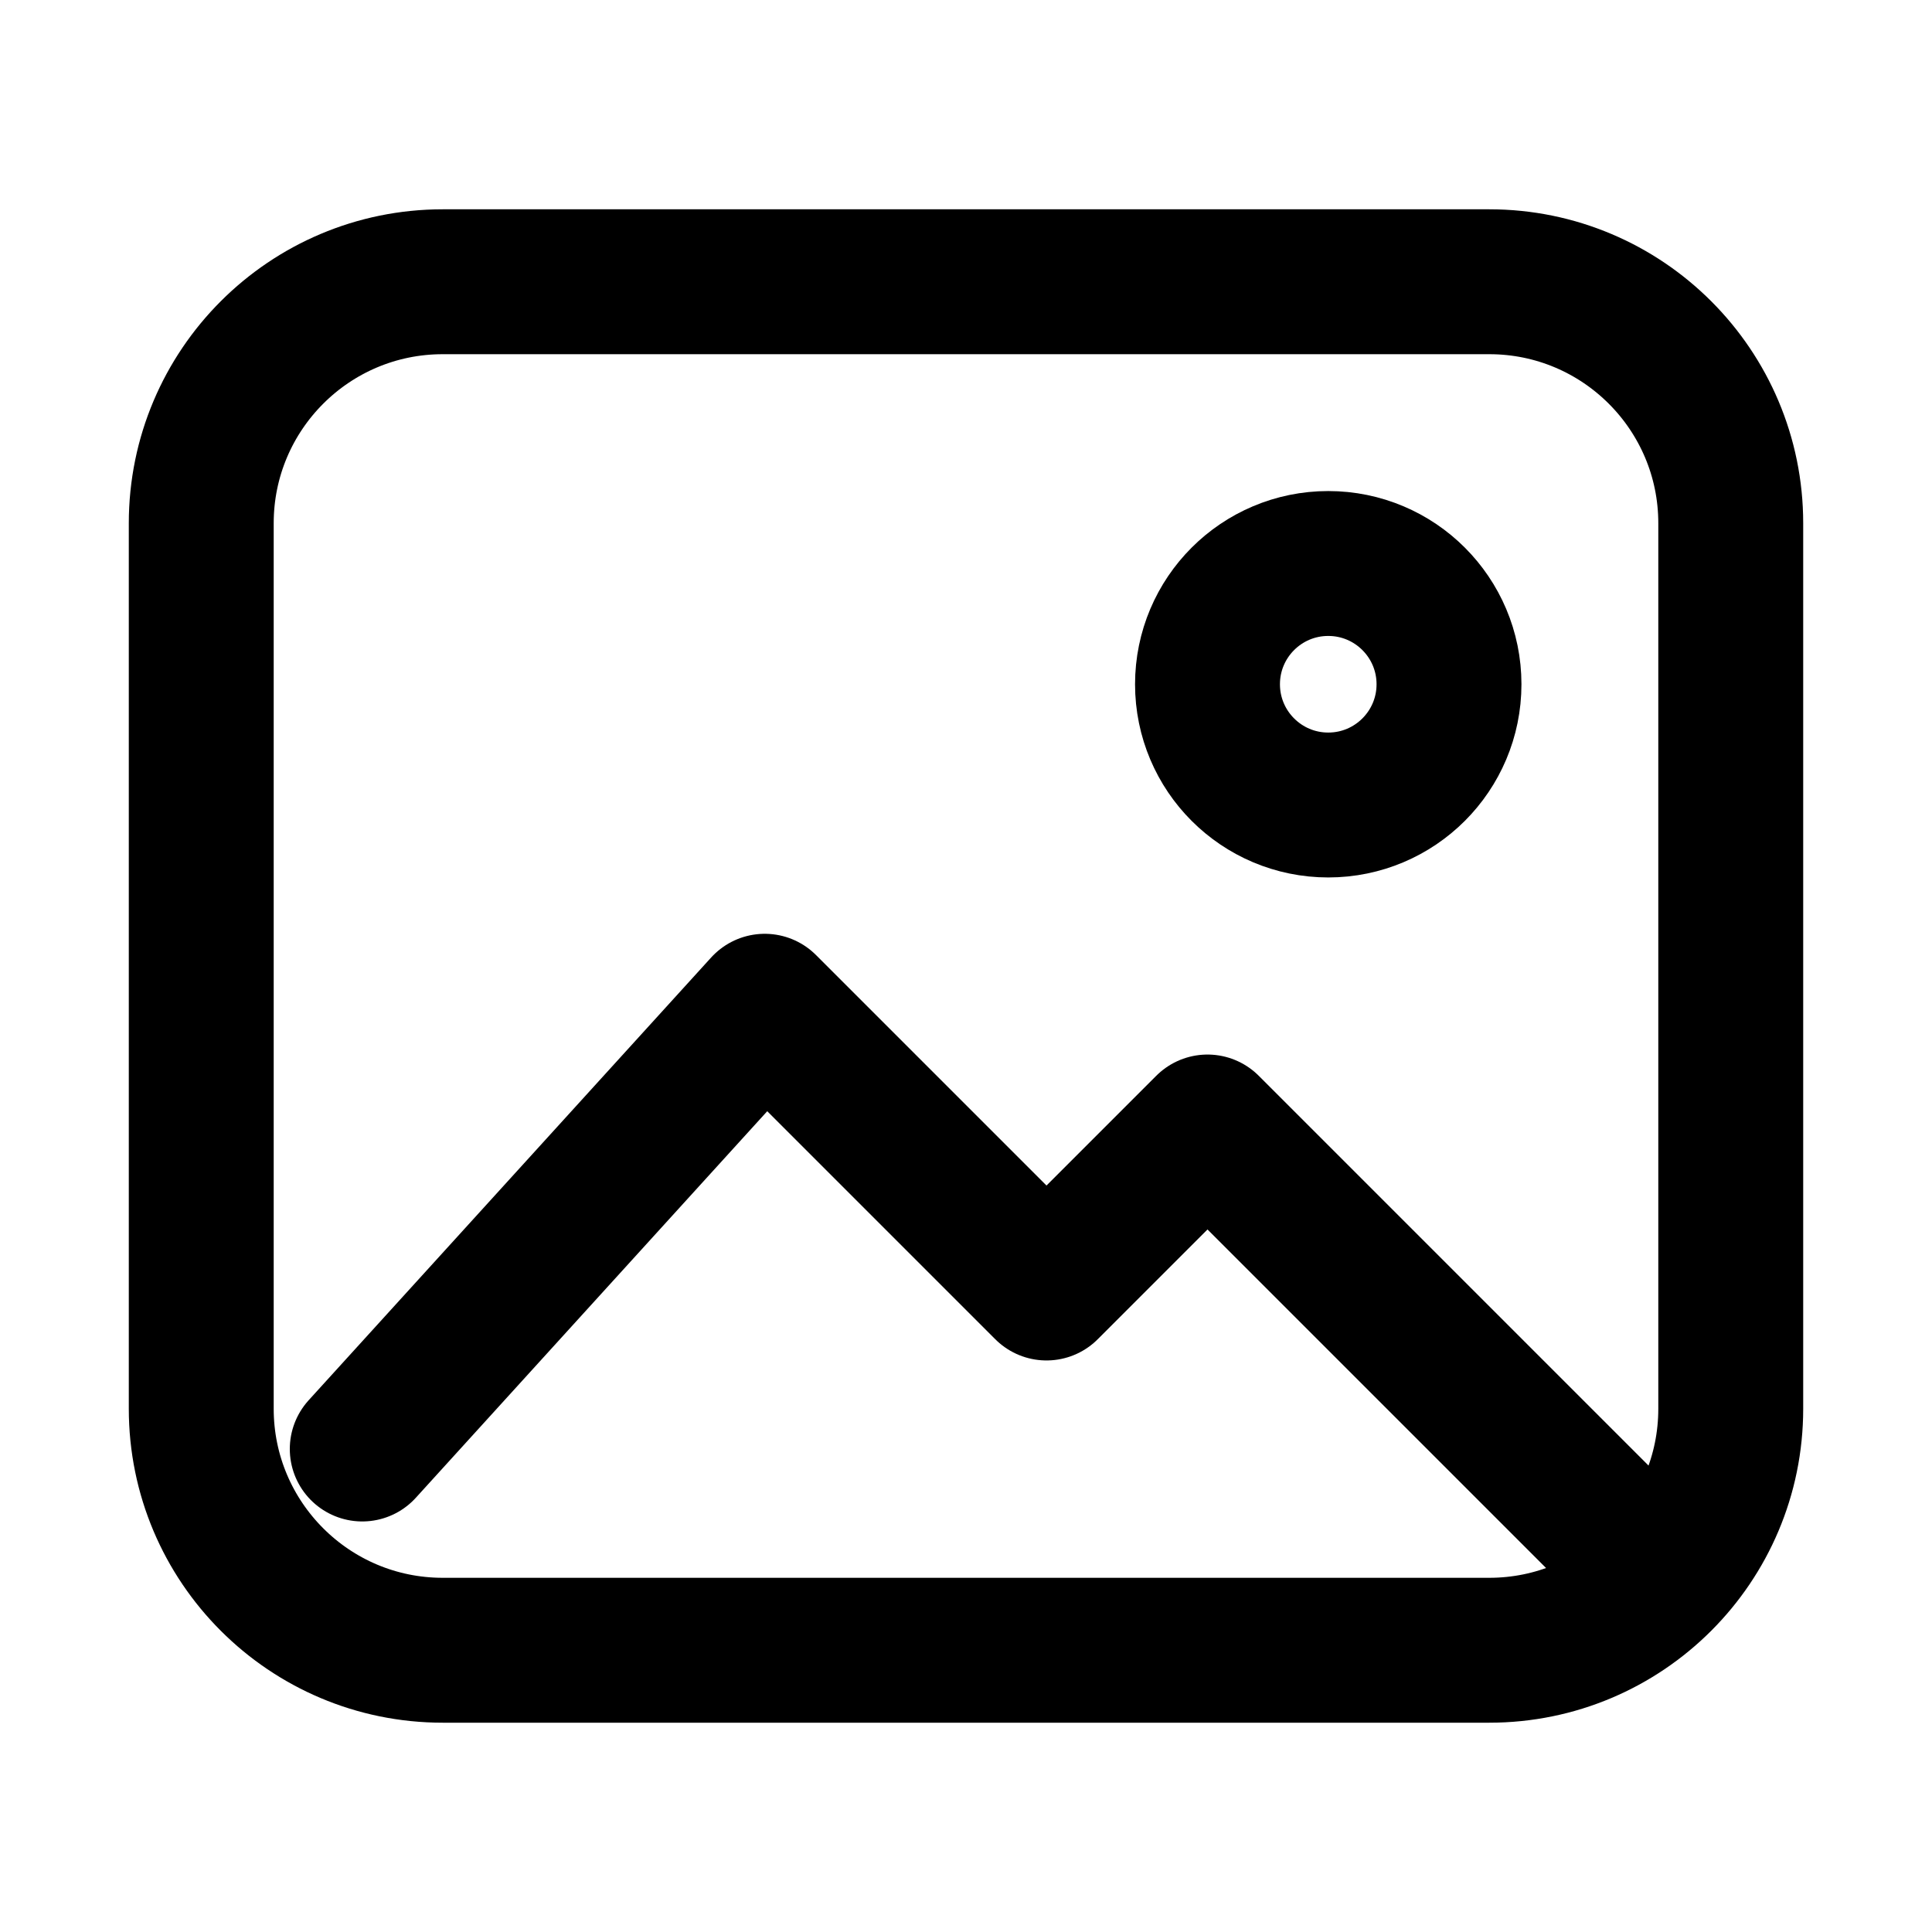
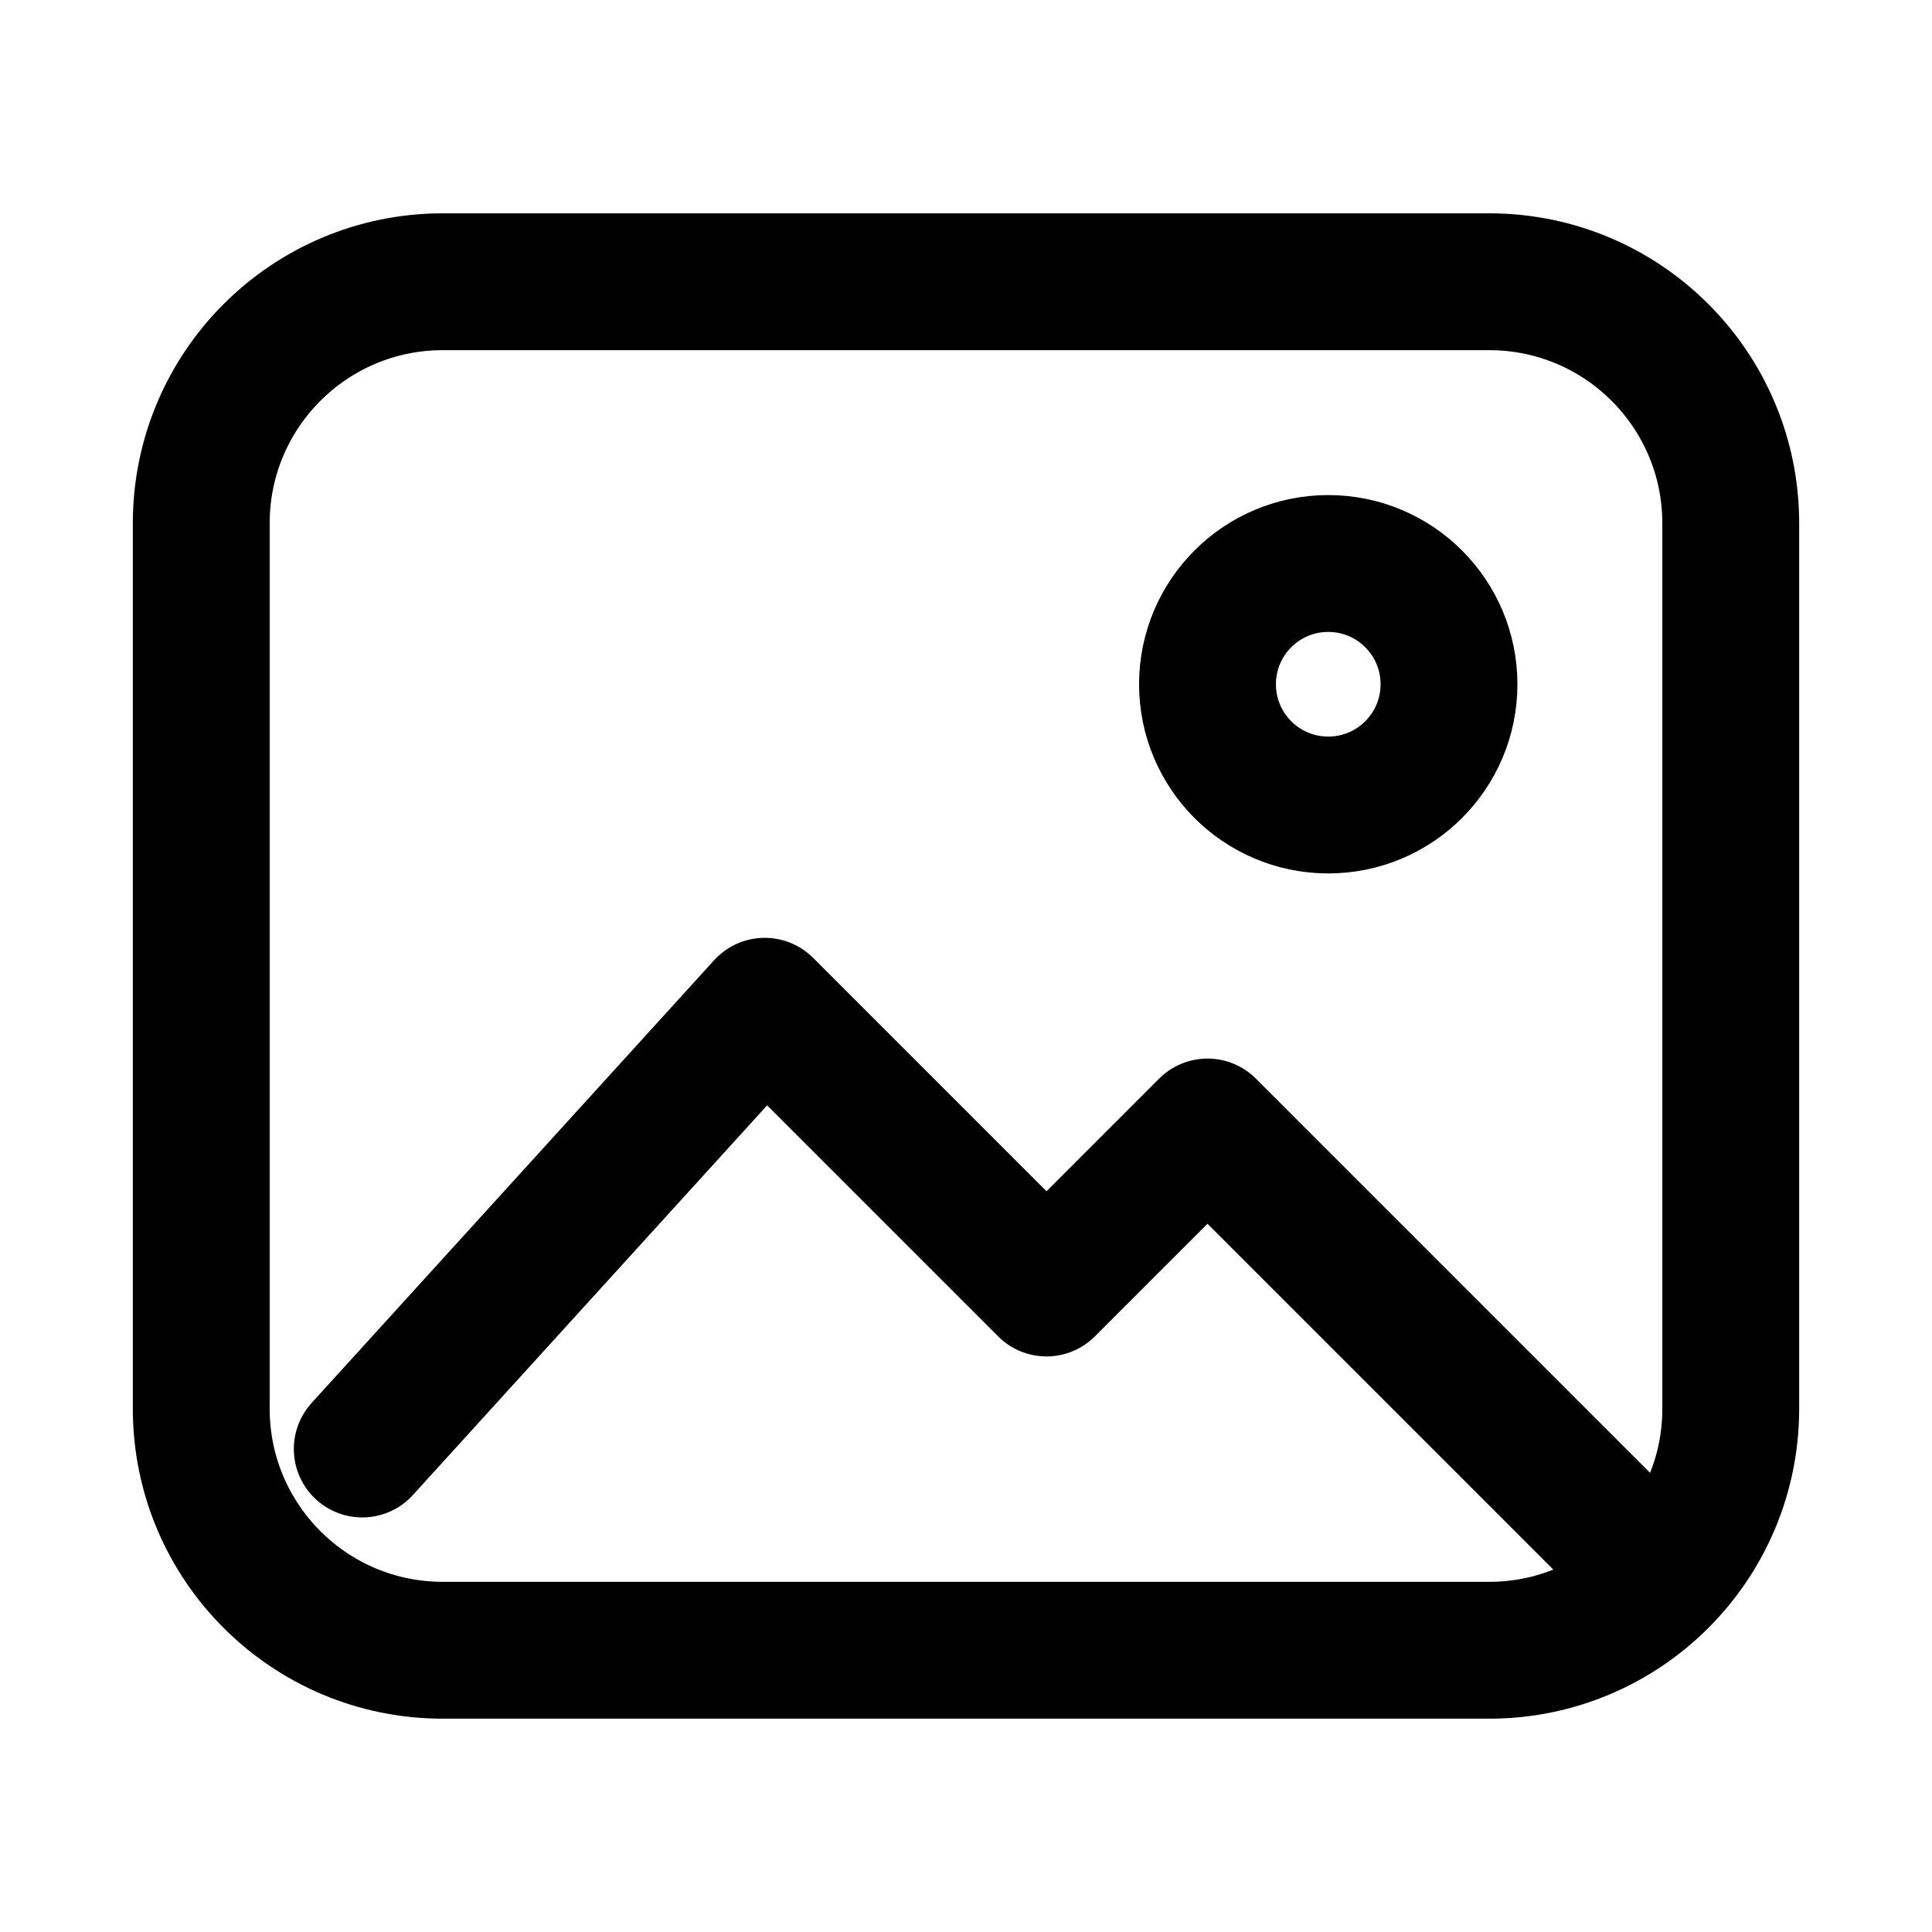
- <svg viewBox="0 0 24 24" fill="none" stroke="currentColor" stroke-width="1.8" stroke-linecap="round" stroke-linejoin="round">
+ <svg viewBox="0 0 24 24" fill="none" stroke="currentColor" stroke-width="1.7" stroke-linecap="round" stroke-linejoin="round">
  <rect x="2.5" y="3.5" width="19" height="17" rx="3" />
  <circle cx="16.5" cy="8.5" r="1.5" />
  <polyline points="4.5,18 9.5,12.5 13,16 15,14 20,19" />
</svg>
